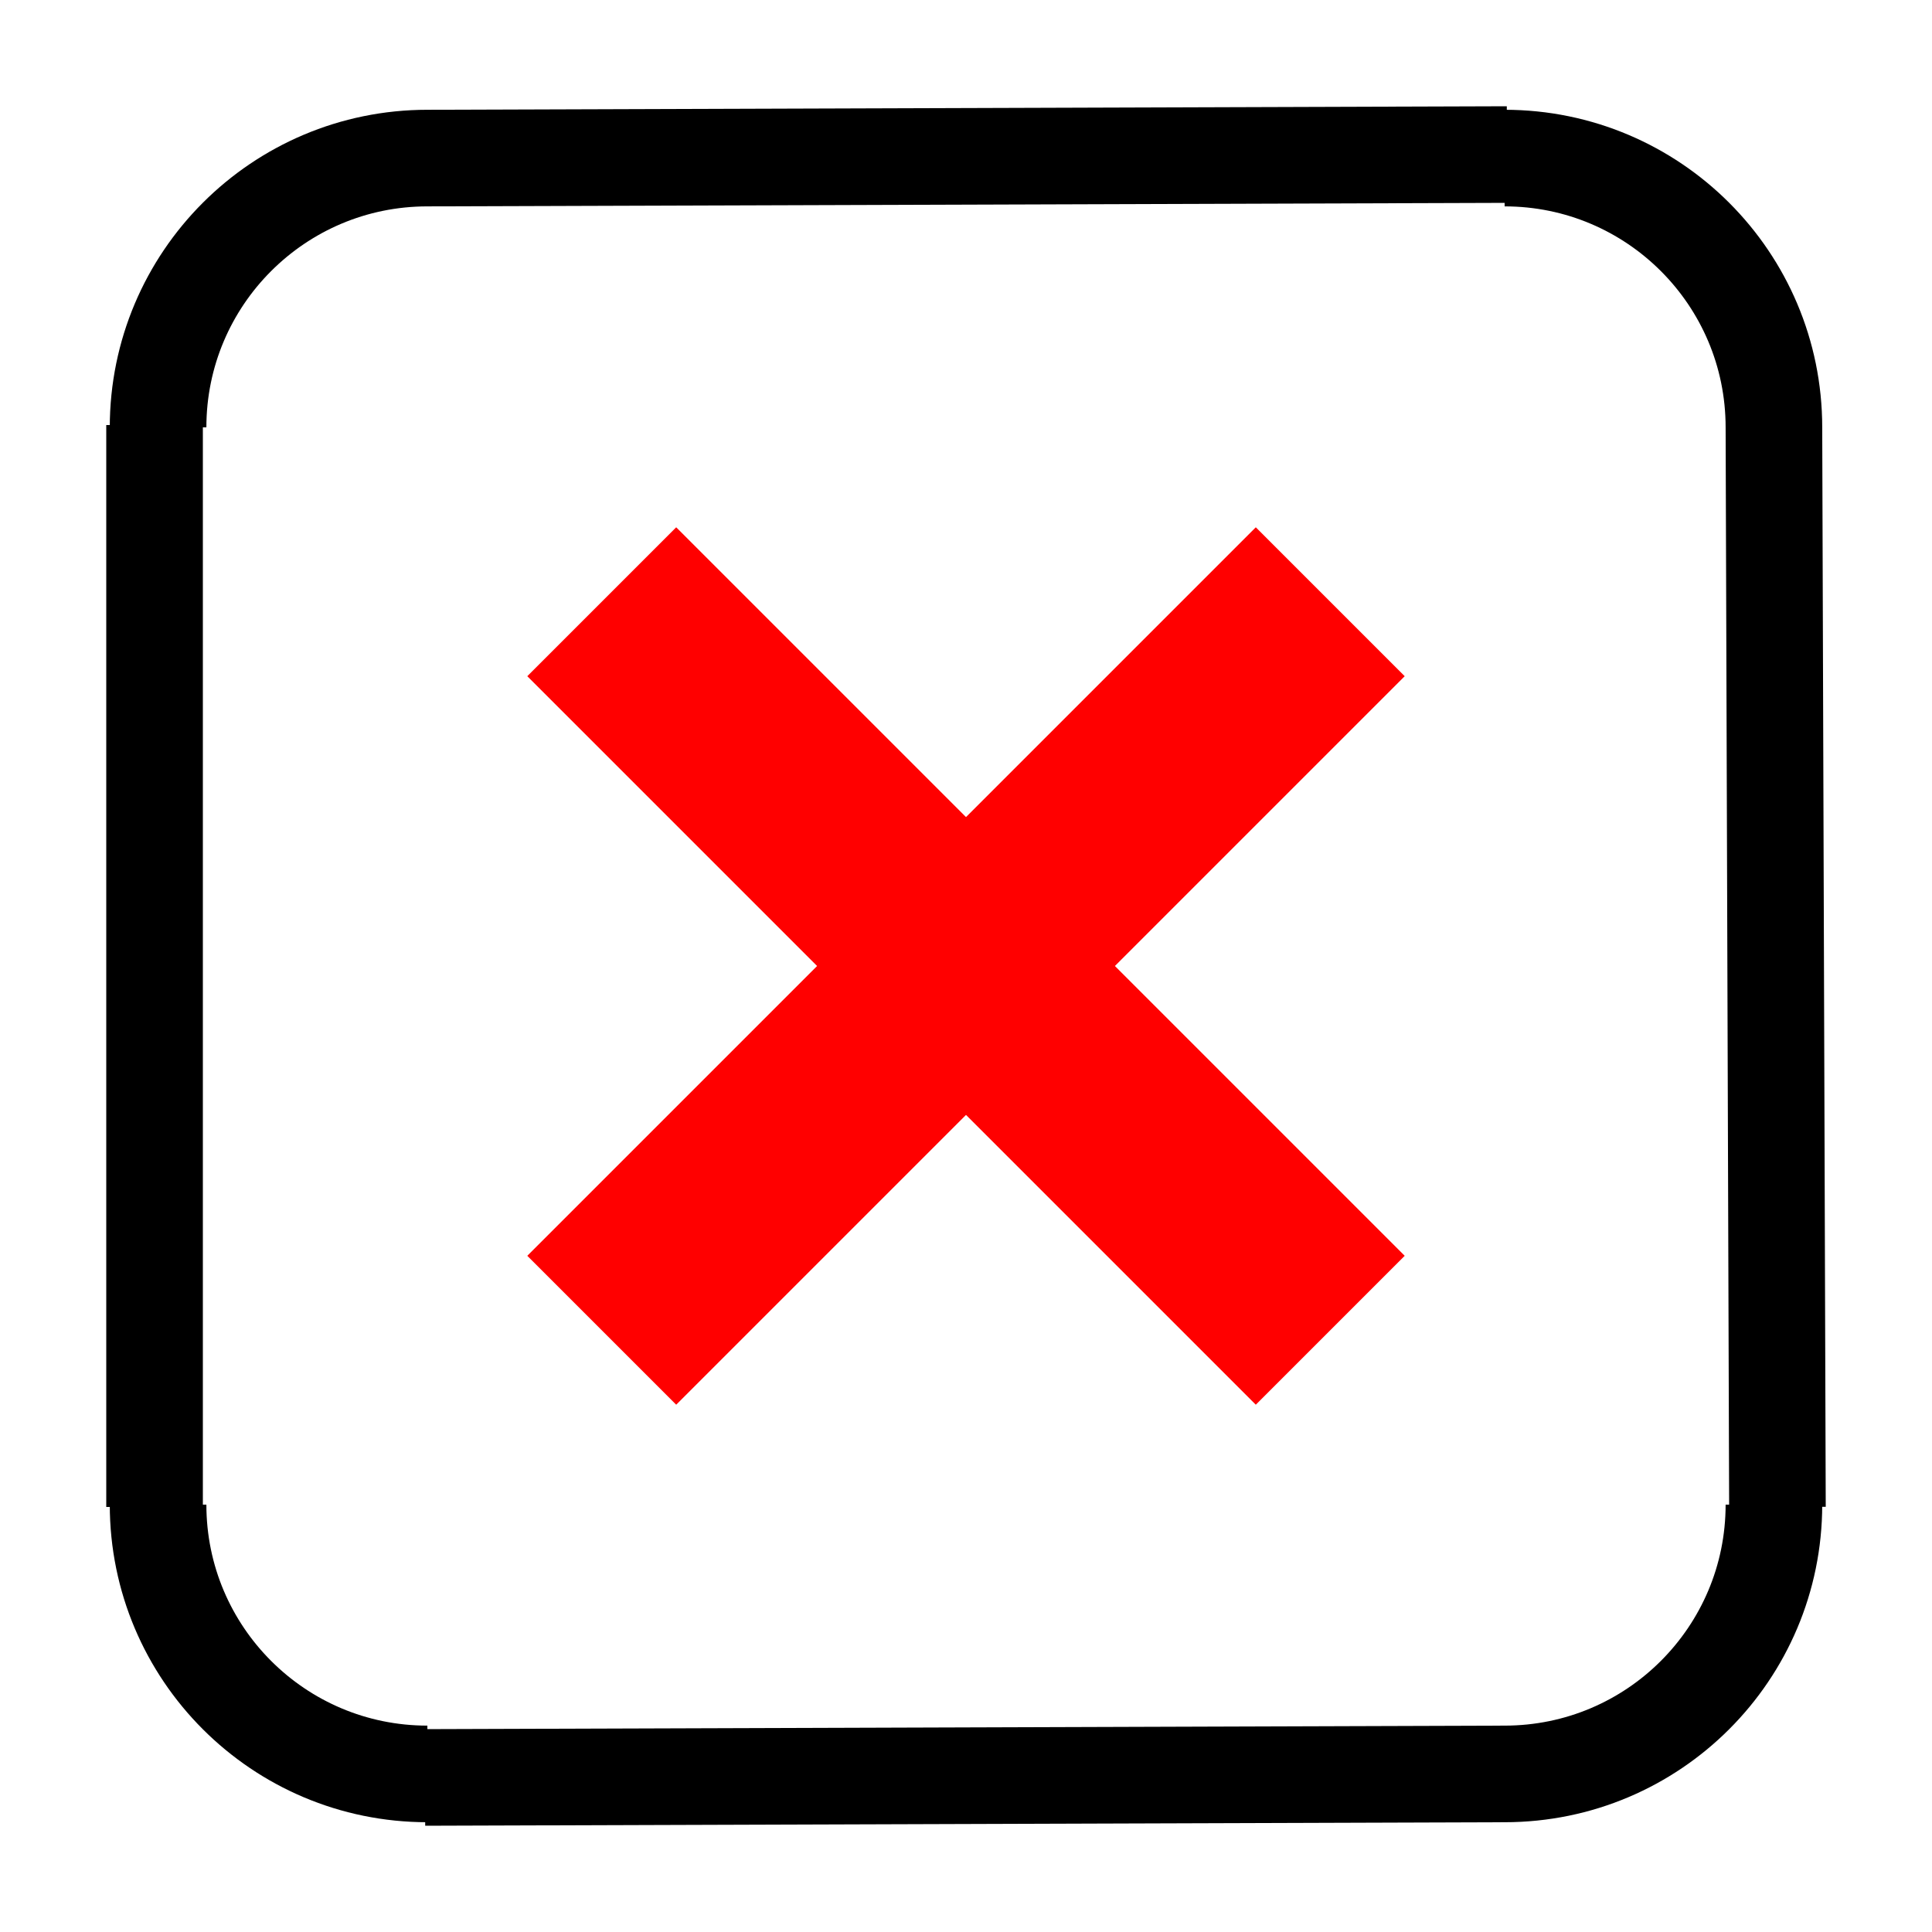
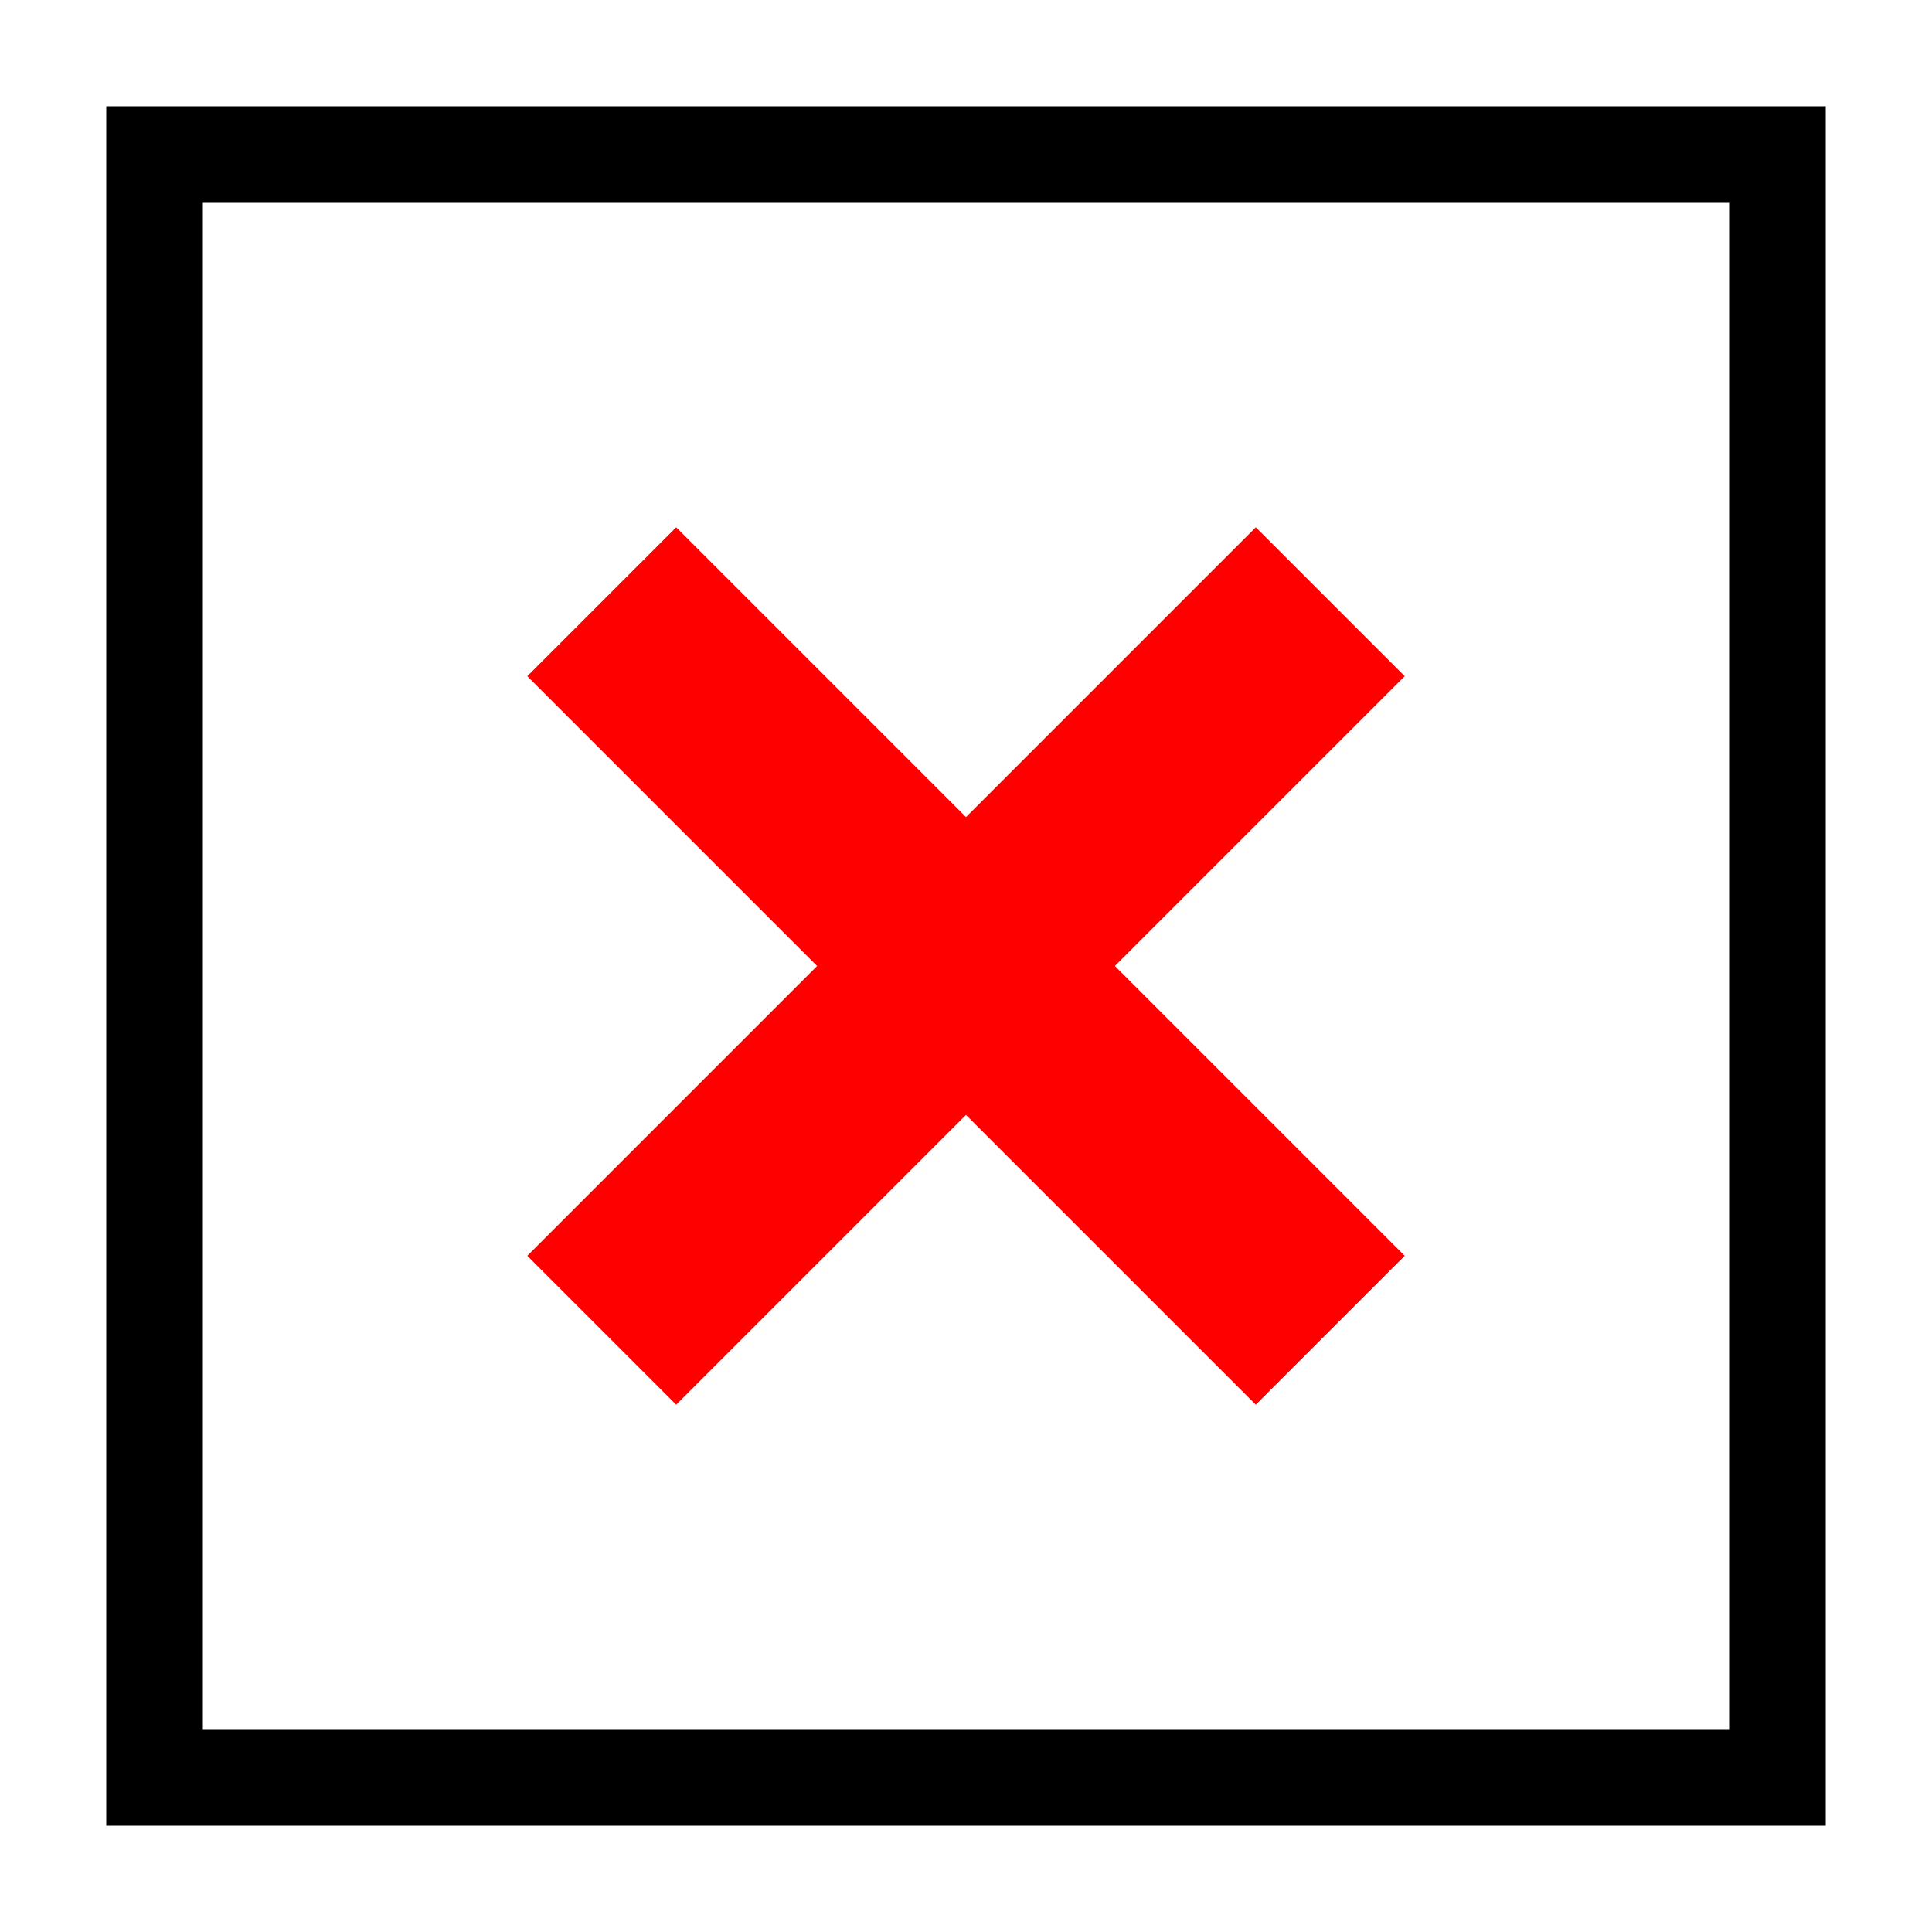
<svg xmlns="http://www.w3.org/2000/svg" width="100" height="100" viewbox="0 0 100 100">
+   <path d="M92 92 L92 8 L8 8 L8 92 L92 92 Z" stroke="#000000" stroke-width="5" fill="none" />
  <path d="M50 43 L65 28 L72 35 L57 50 L72 65 L65 72 L50 57 L35 72 L28 65 L43 50 L28 35 L35 28 L50 43 Z" stroke="#ff0000" stroke-width="1" fill="#ff0000" />
-   <path d="M8 78 L8 22 M8.182 22.121           A13.939 13.939 0 0 1 22.121 8.182L78 8 M77.879 8.182           A13.939 13.939 0 0 1 91.818 22.121L92 78 M91.818 77.879           A13.939 13.939 0 0 1 77.879 91.818L22 92 M22.121 91.818           A13.939 13.939 0 0 1 8.182 77.879" stroke="#000000" stroke-width="5" fill="none" />
</svg>
